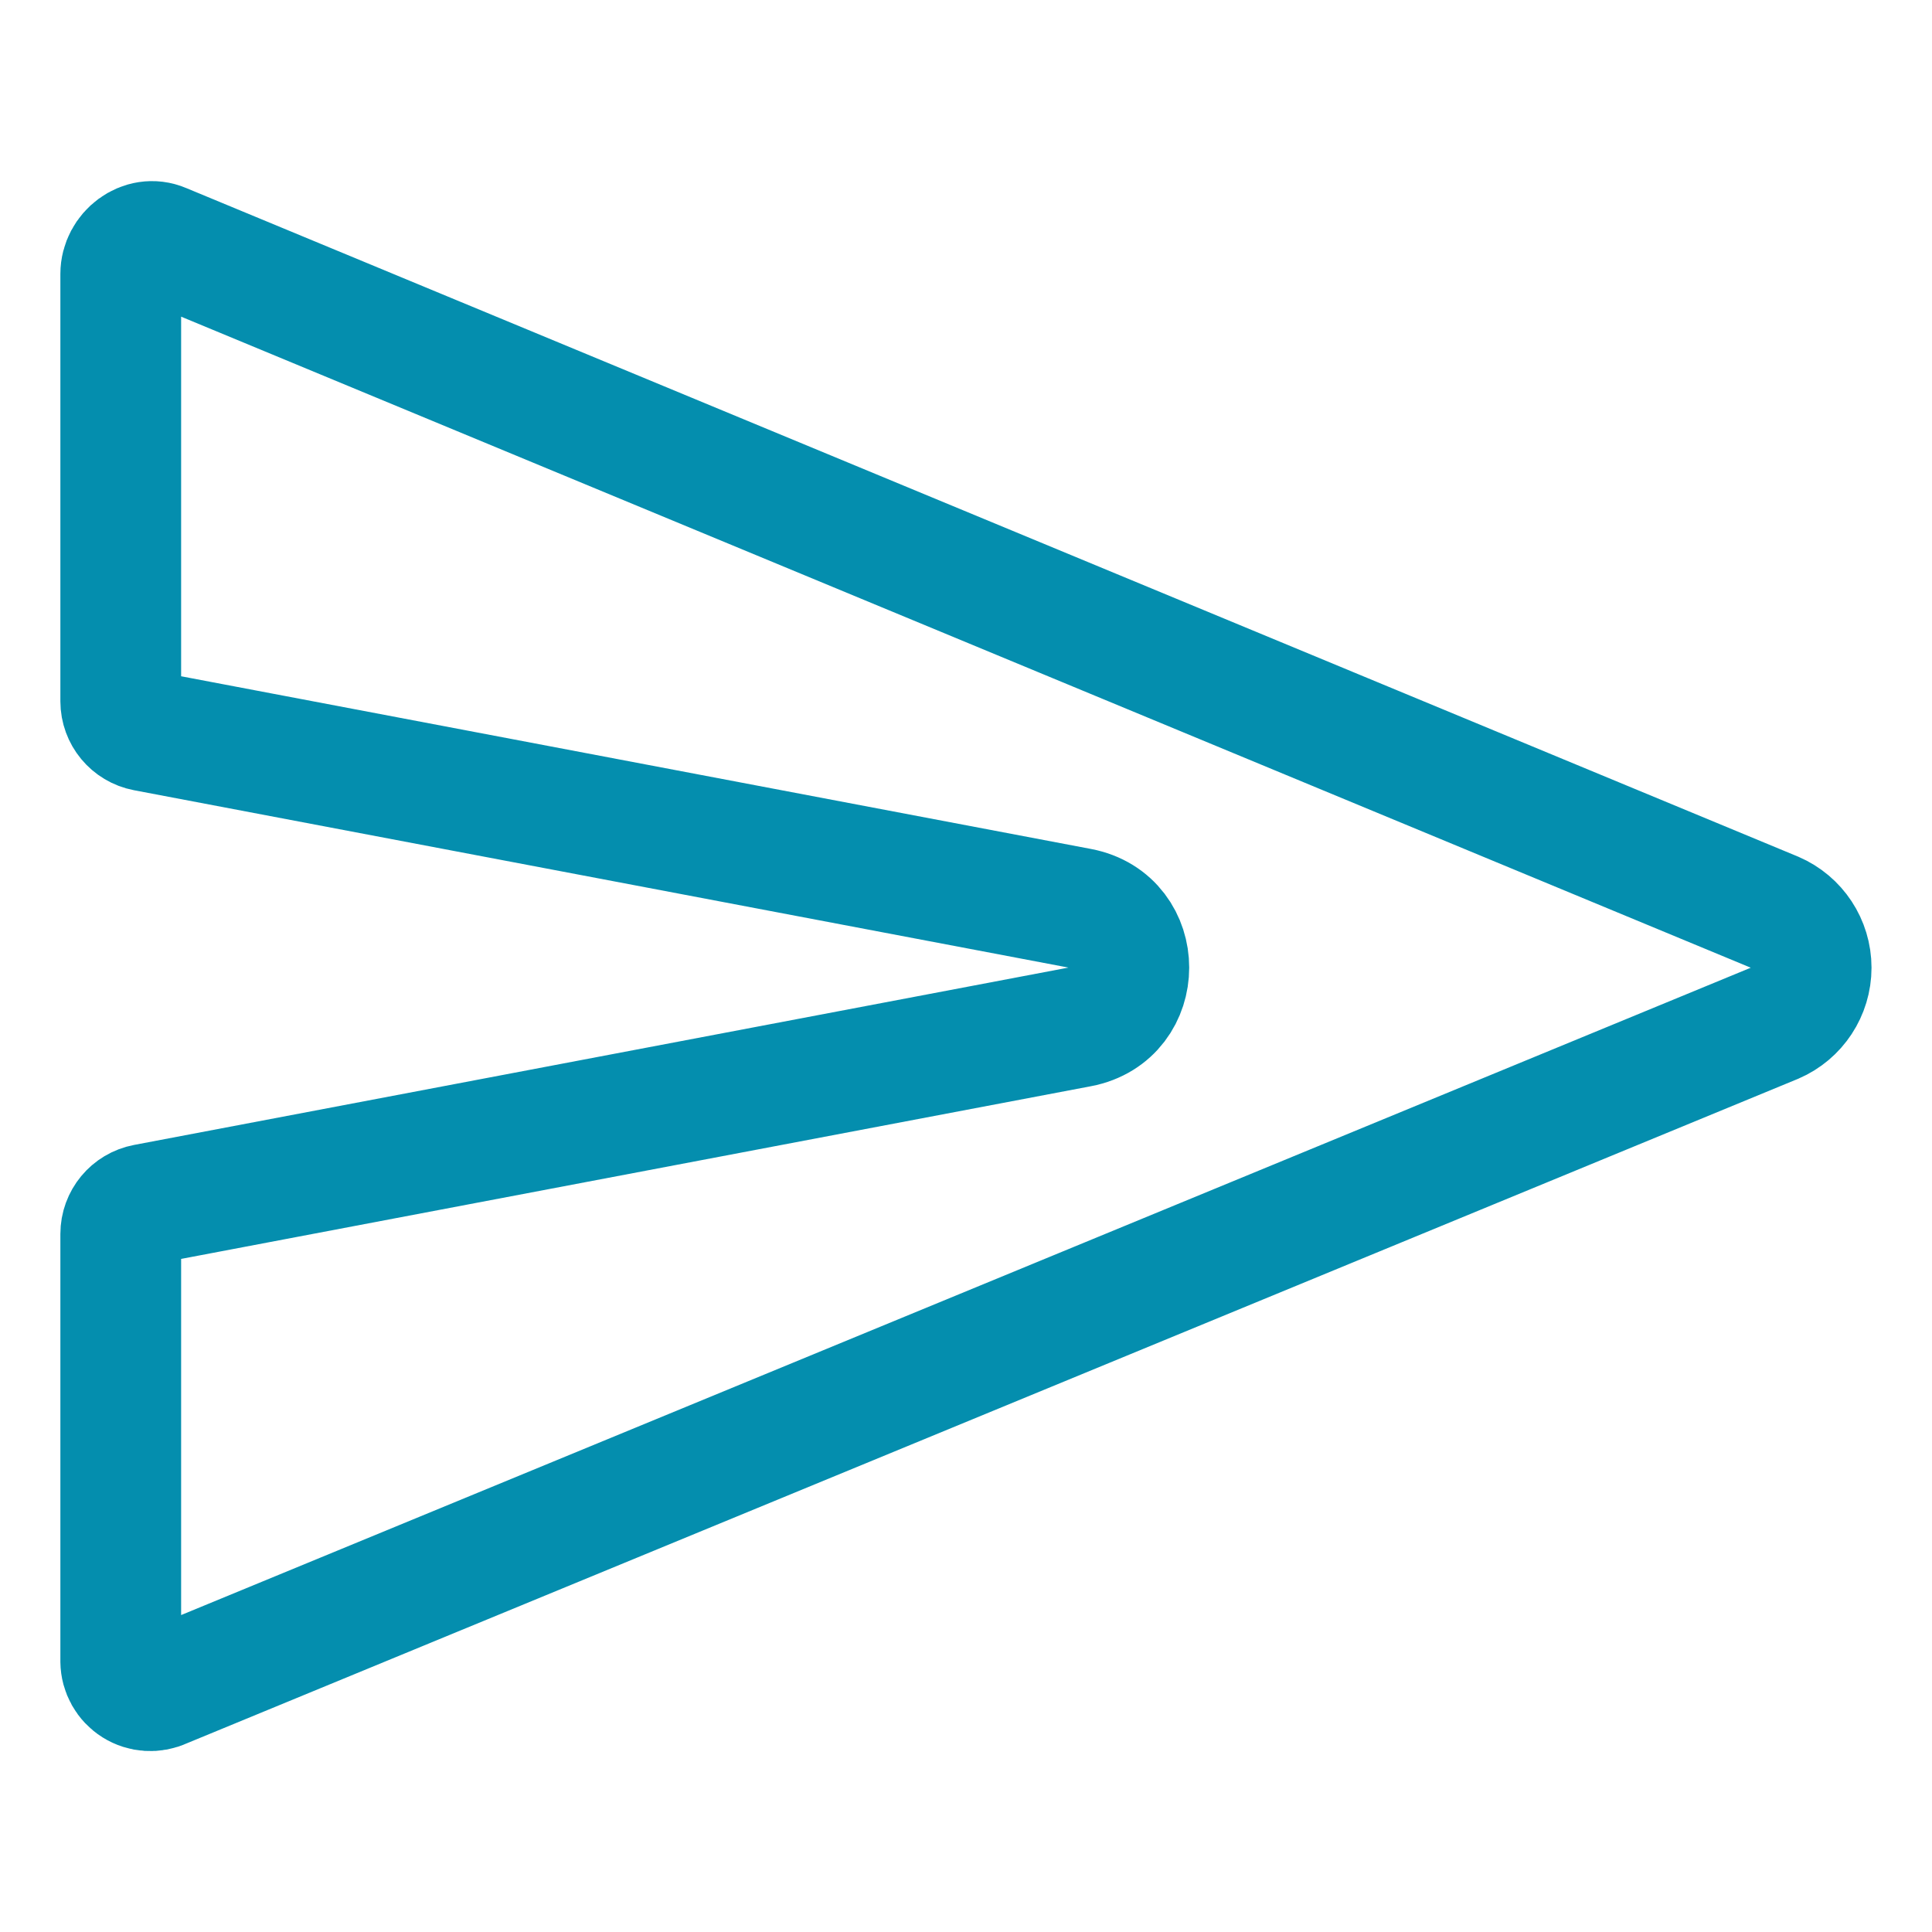
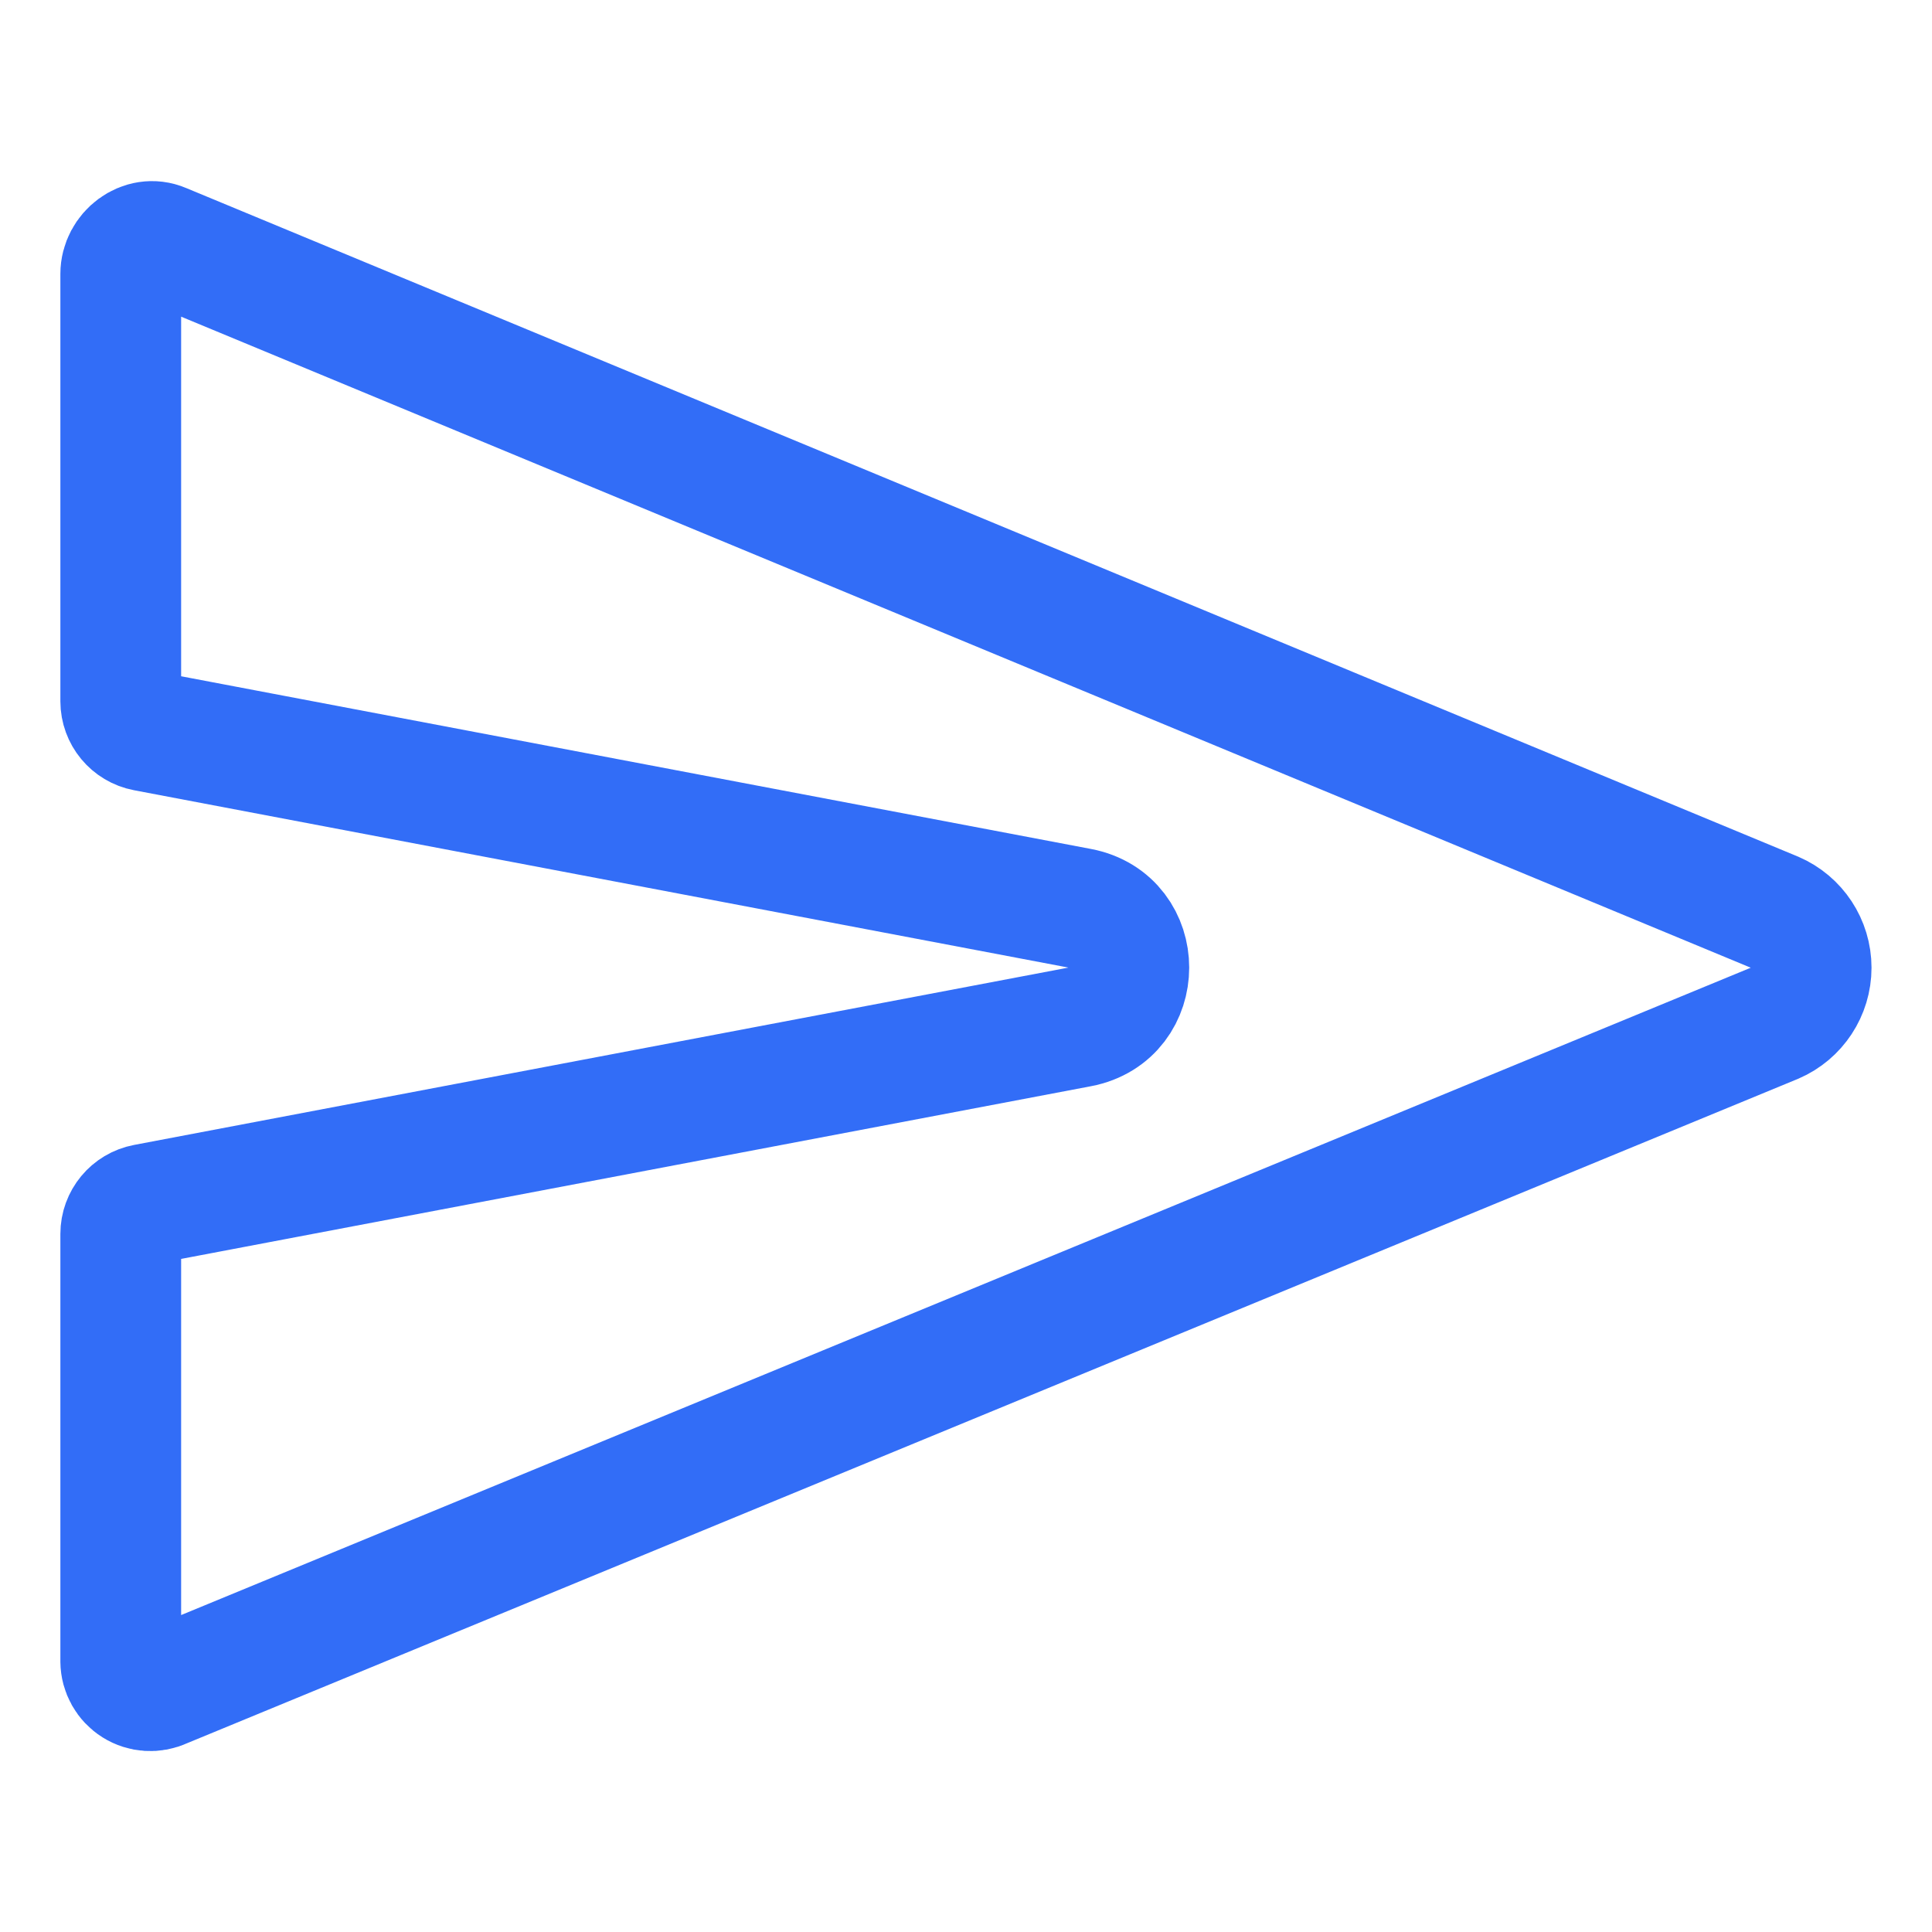
- <svg xmlns="http://www.w3.org/2000/svg" width="512" height="512" viewBox="0 0 512 512">
-   <path d="M470.3,271.15,43.16,447.31a7.83,7.83,0,0,1-11.16-7V327a8,8,0,0,1,6.51-7.86l247.62-47c17.36-3.29,17.36-28.15,0-31.44l-247.63-47a8,8,0,0,1-6.5-7.85V72.59c0-5.74,5.88-10.26,11.16-8L470.3,241.76A16,16,0,0,1,470.3,271.15Z" style="fill:none;stroke:#048EAE;stroke-linecap:round;stroke-linejoin:round;stroke-width:32px" />
+ <svg xmlns="http://www.w3.org/2000/svg" class="ionicon" viewBox="0 0 512 512">
+   <path d="M470.3 271.15L43.16 447.31a7.83 7.83 0 01-11.16-7V327a8 8 0 016.51-7.86l247.62-47c17.36-3.29 17.36-28.15 0-31.44l-247.63-47a8 8 0 01-6.5-7.85V72.59c0-5.74 5.88-10.26 11.16-8L470.3 241.76a16 16 0 010 29.39z" fill="none" stroke="#326DF7" stroke-linecap="round" stroke-linejoin="round" stroke-width="32" />
</svg>
